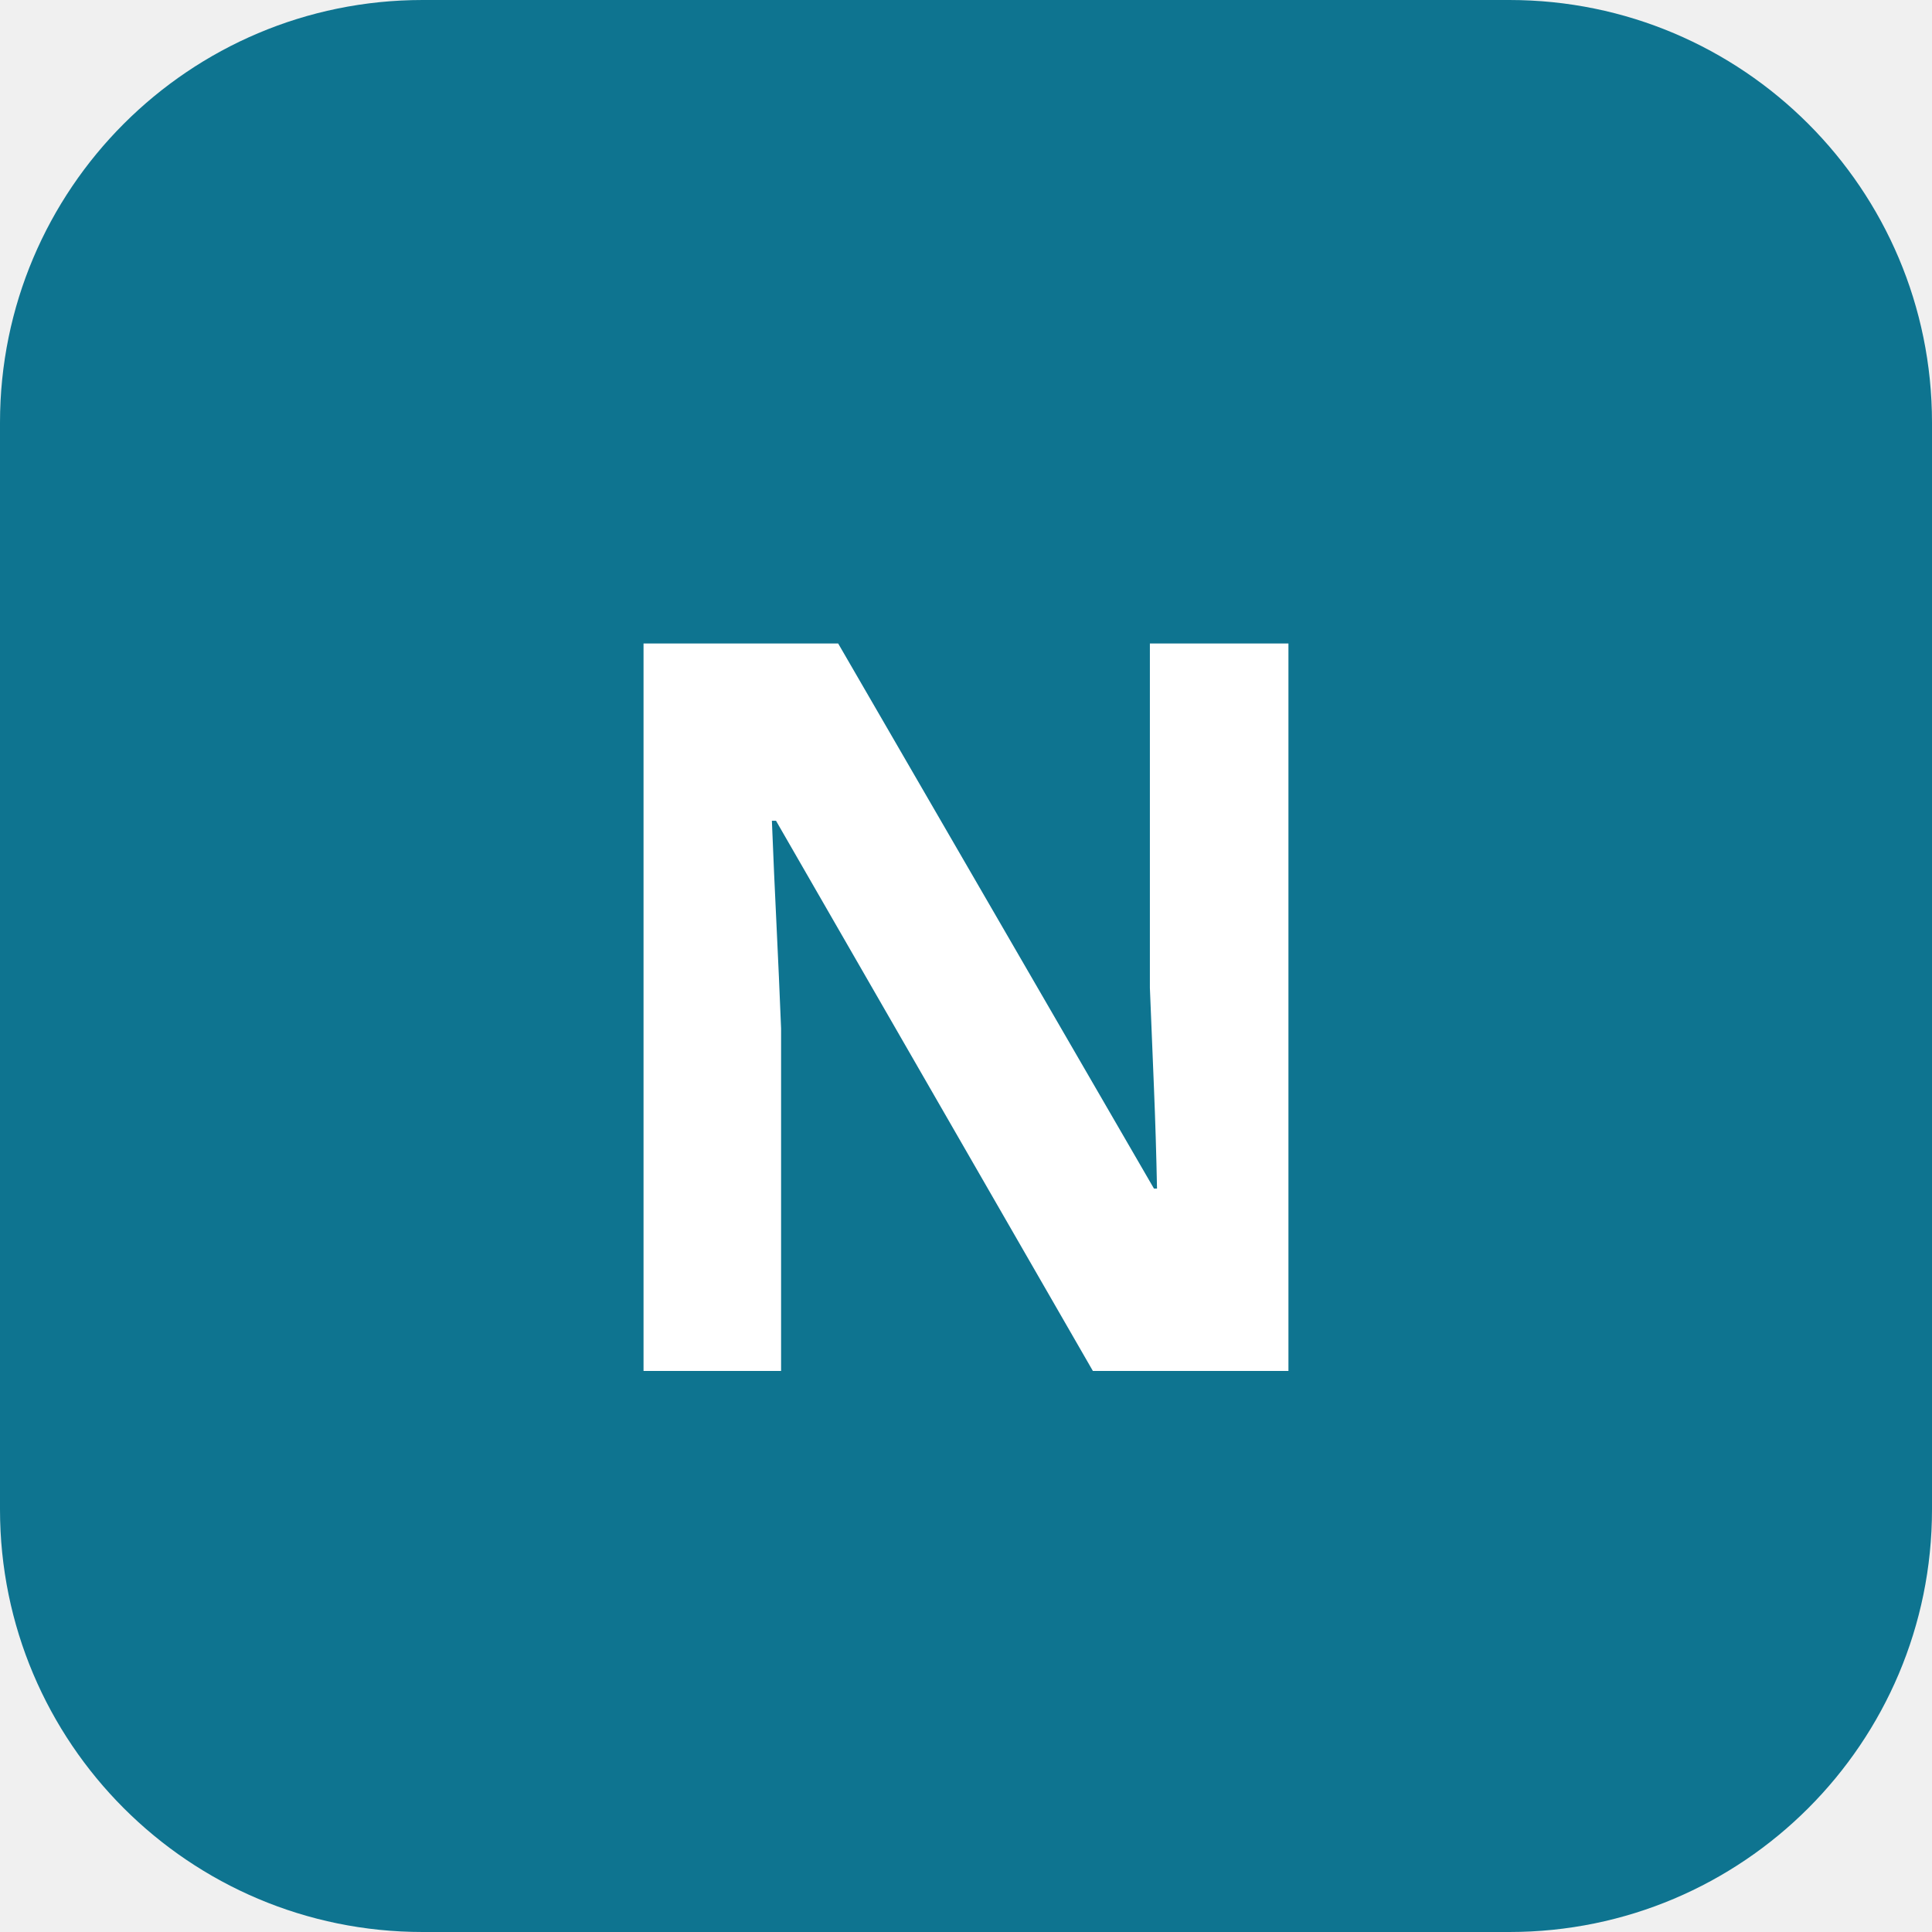
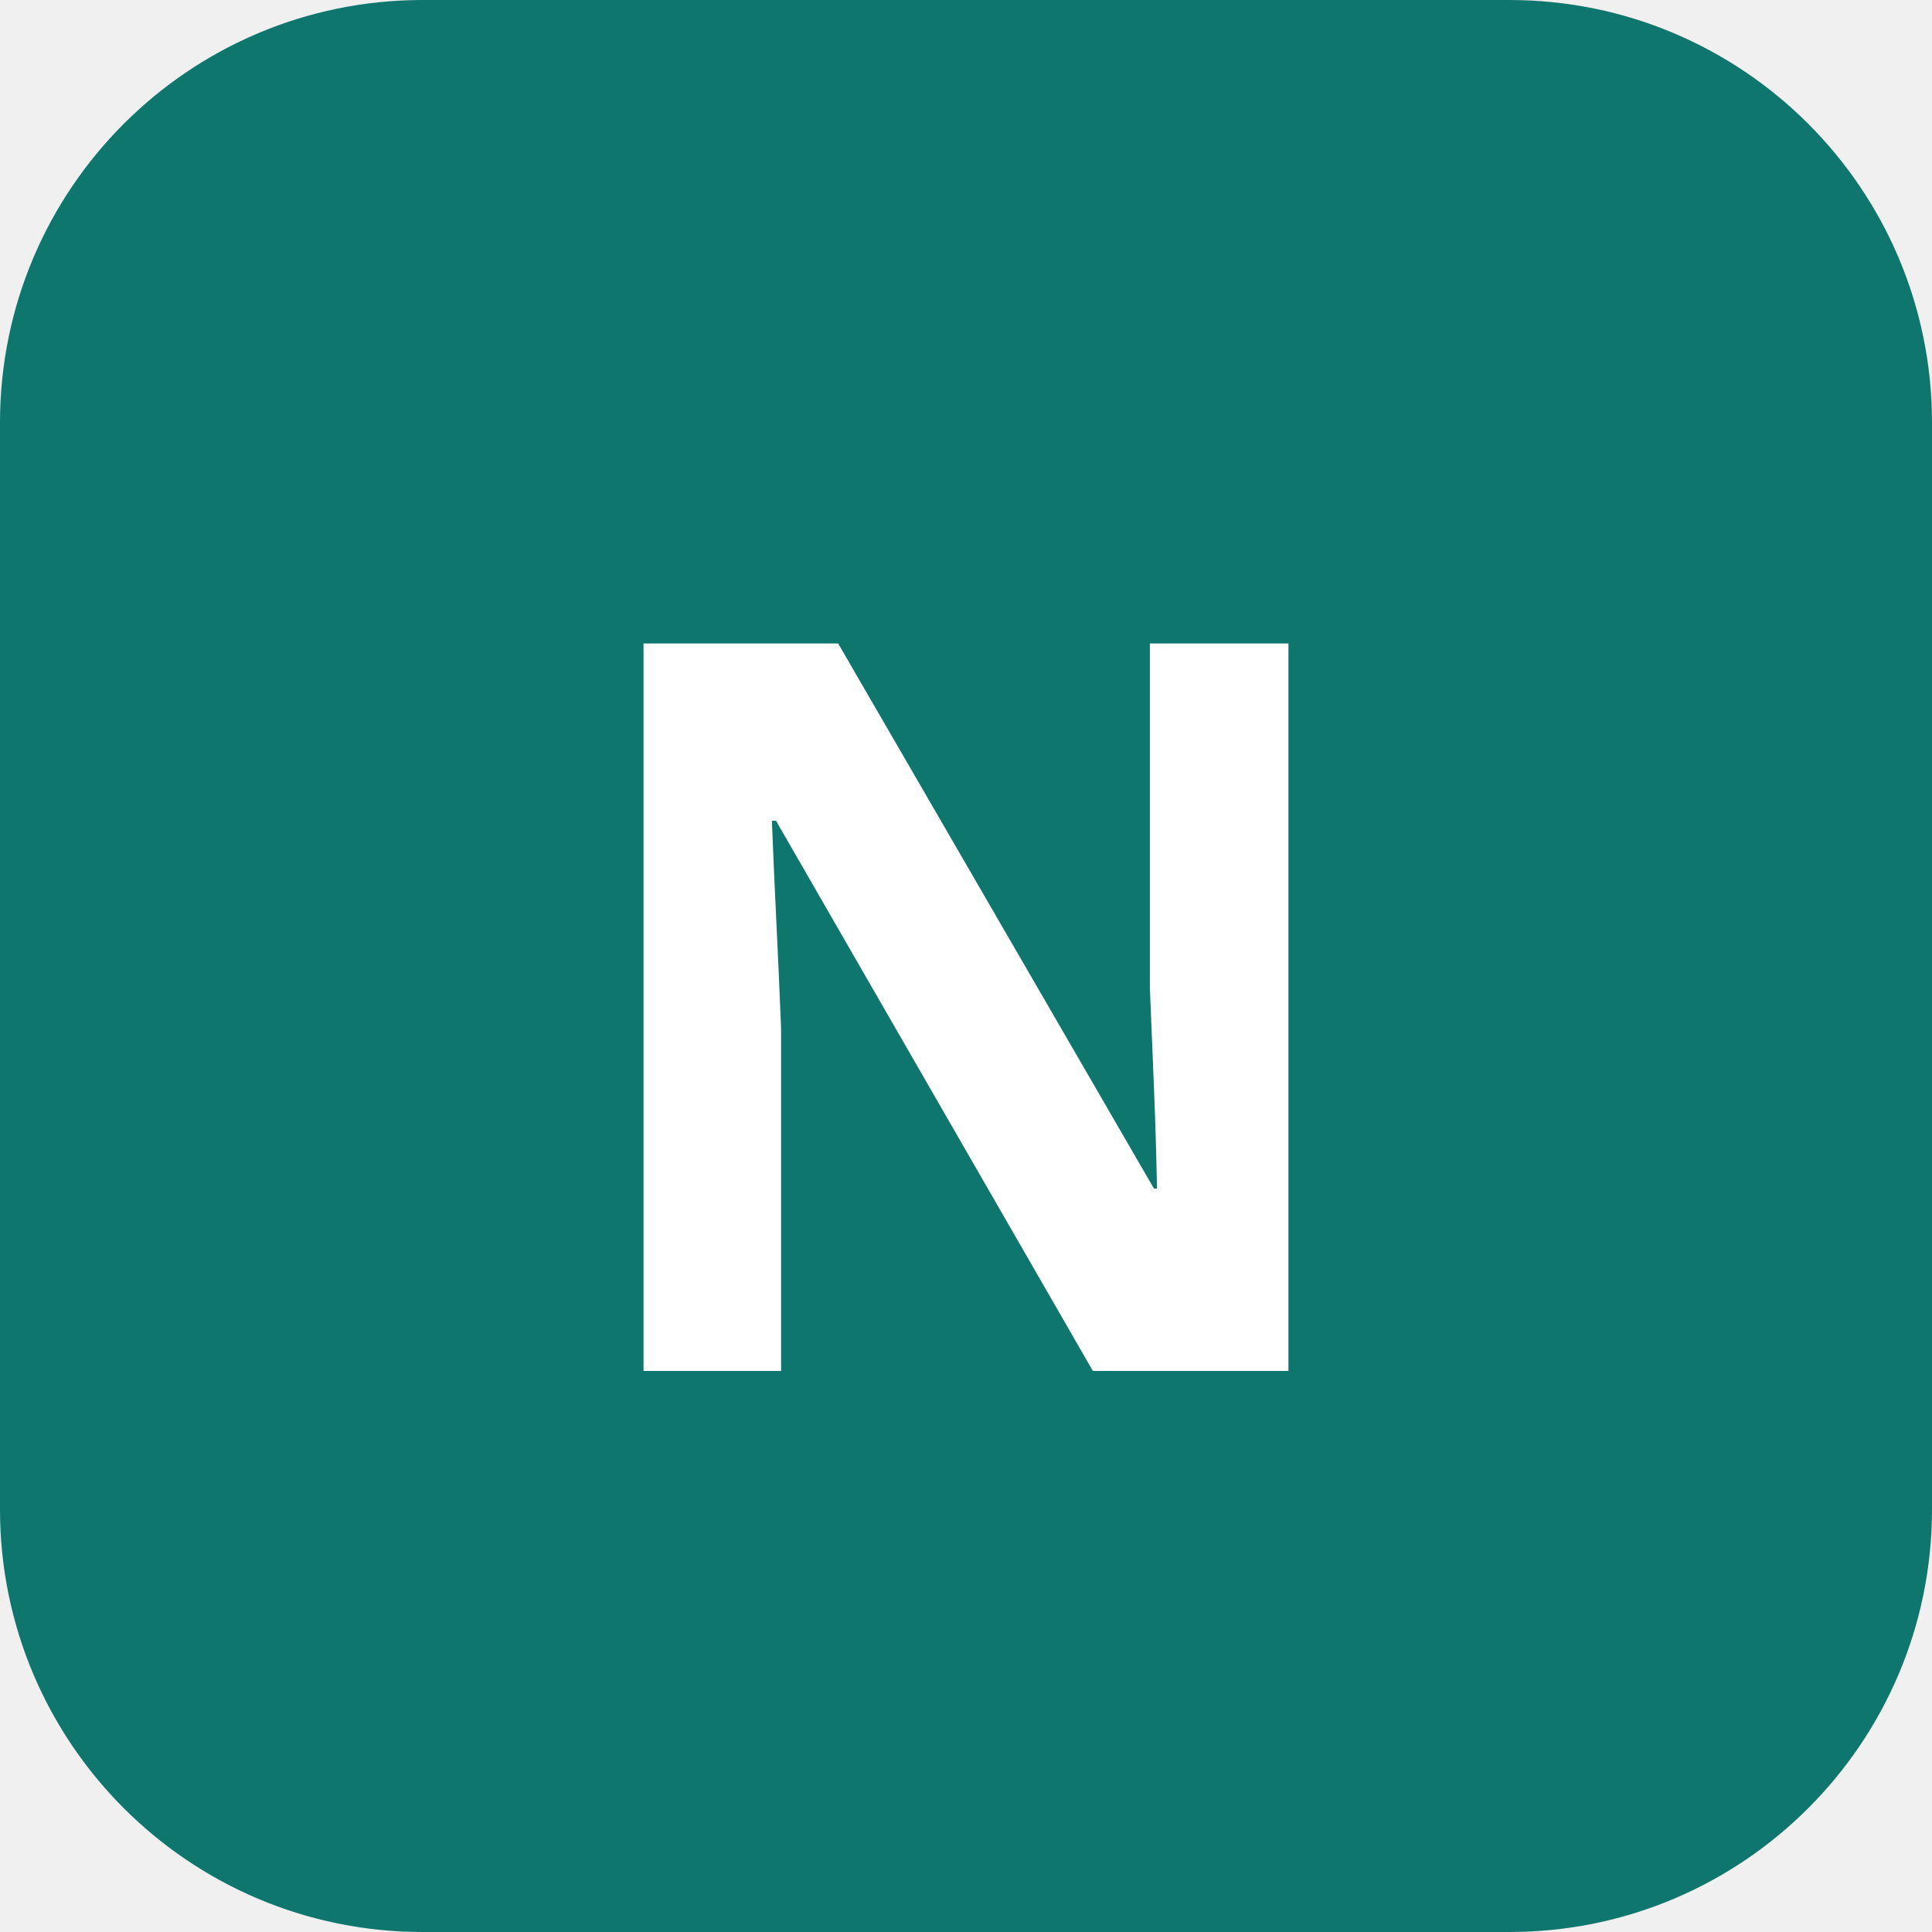
<svg xmlns="http://www.w3.org/2000/svg" viewBox="0 0 512 512">
-   <rect width="512" height="512" rx="112" fill="#0E7490" />
+   <rect width="512" height="512" rx="112" fill="#0F766E" />
  <text x="256" y="268" text-anchor="middle" dominant-baseline="middle" font-family="Pretendard, 'Malgun Gothic', sans-serif" font-weight="900" font-size="270" fill="#fff" letter-spacing="-10">N</text>
</svg>
